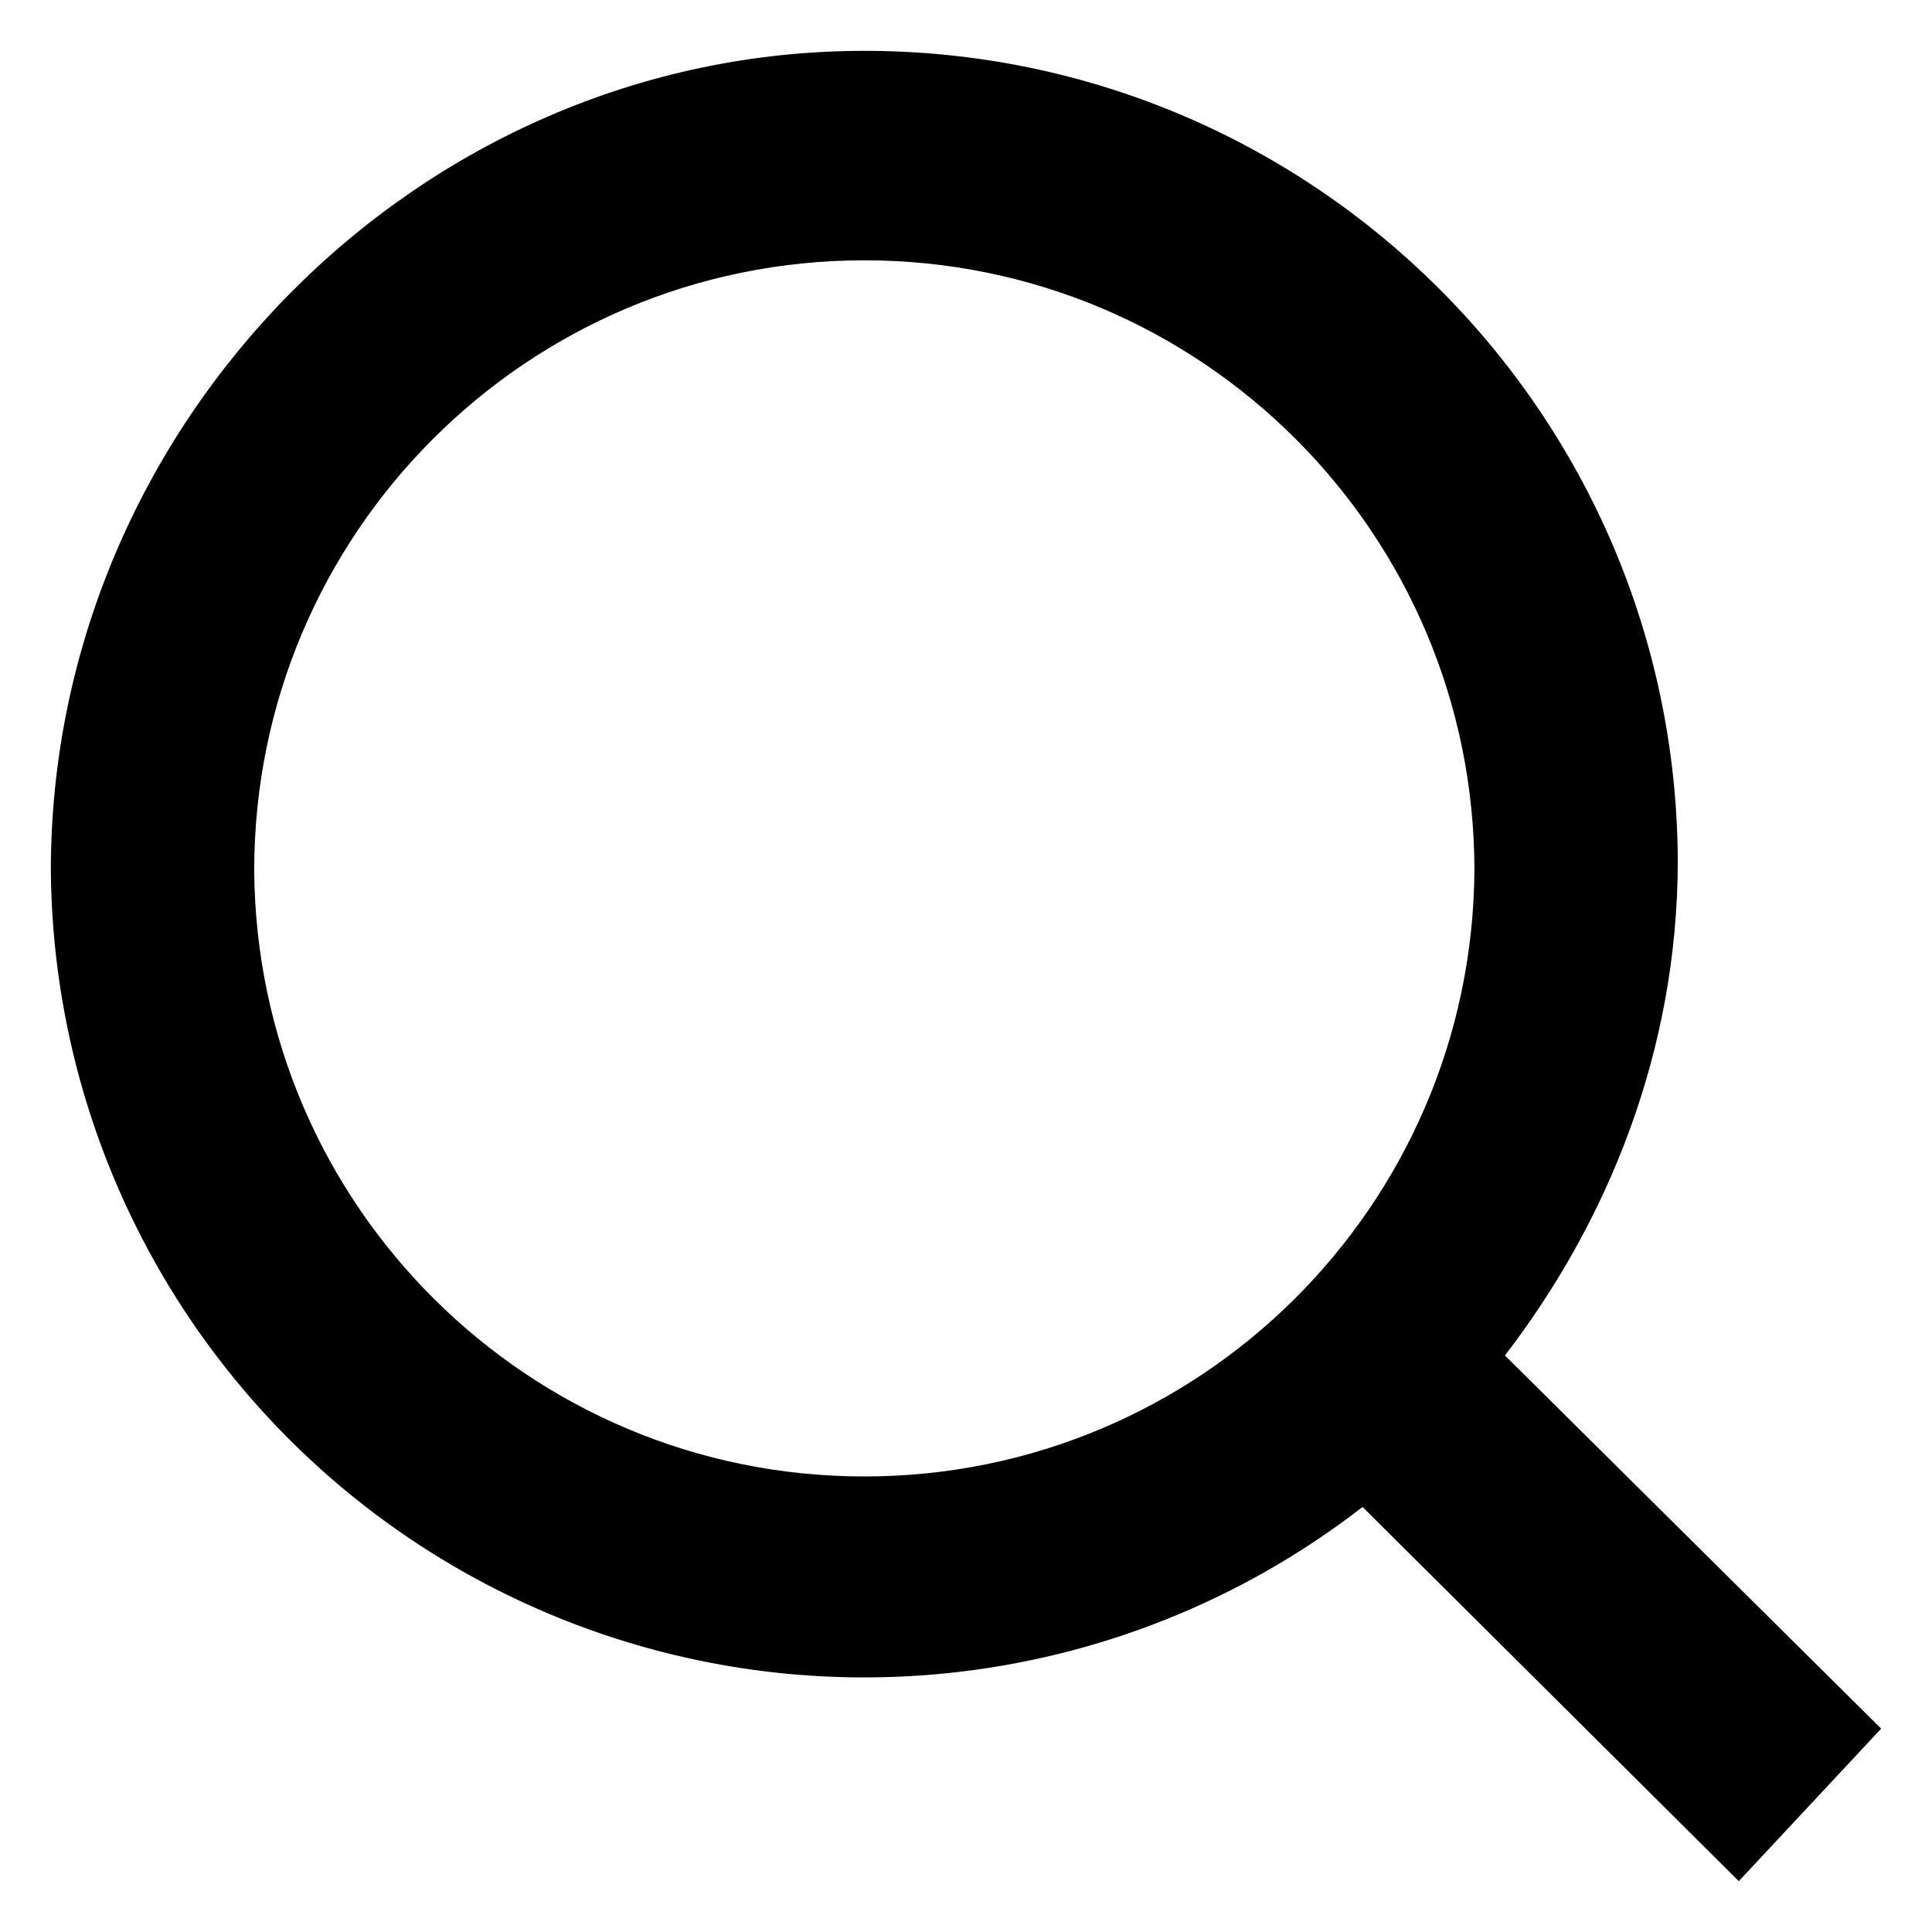
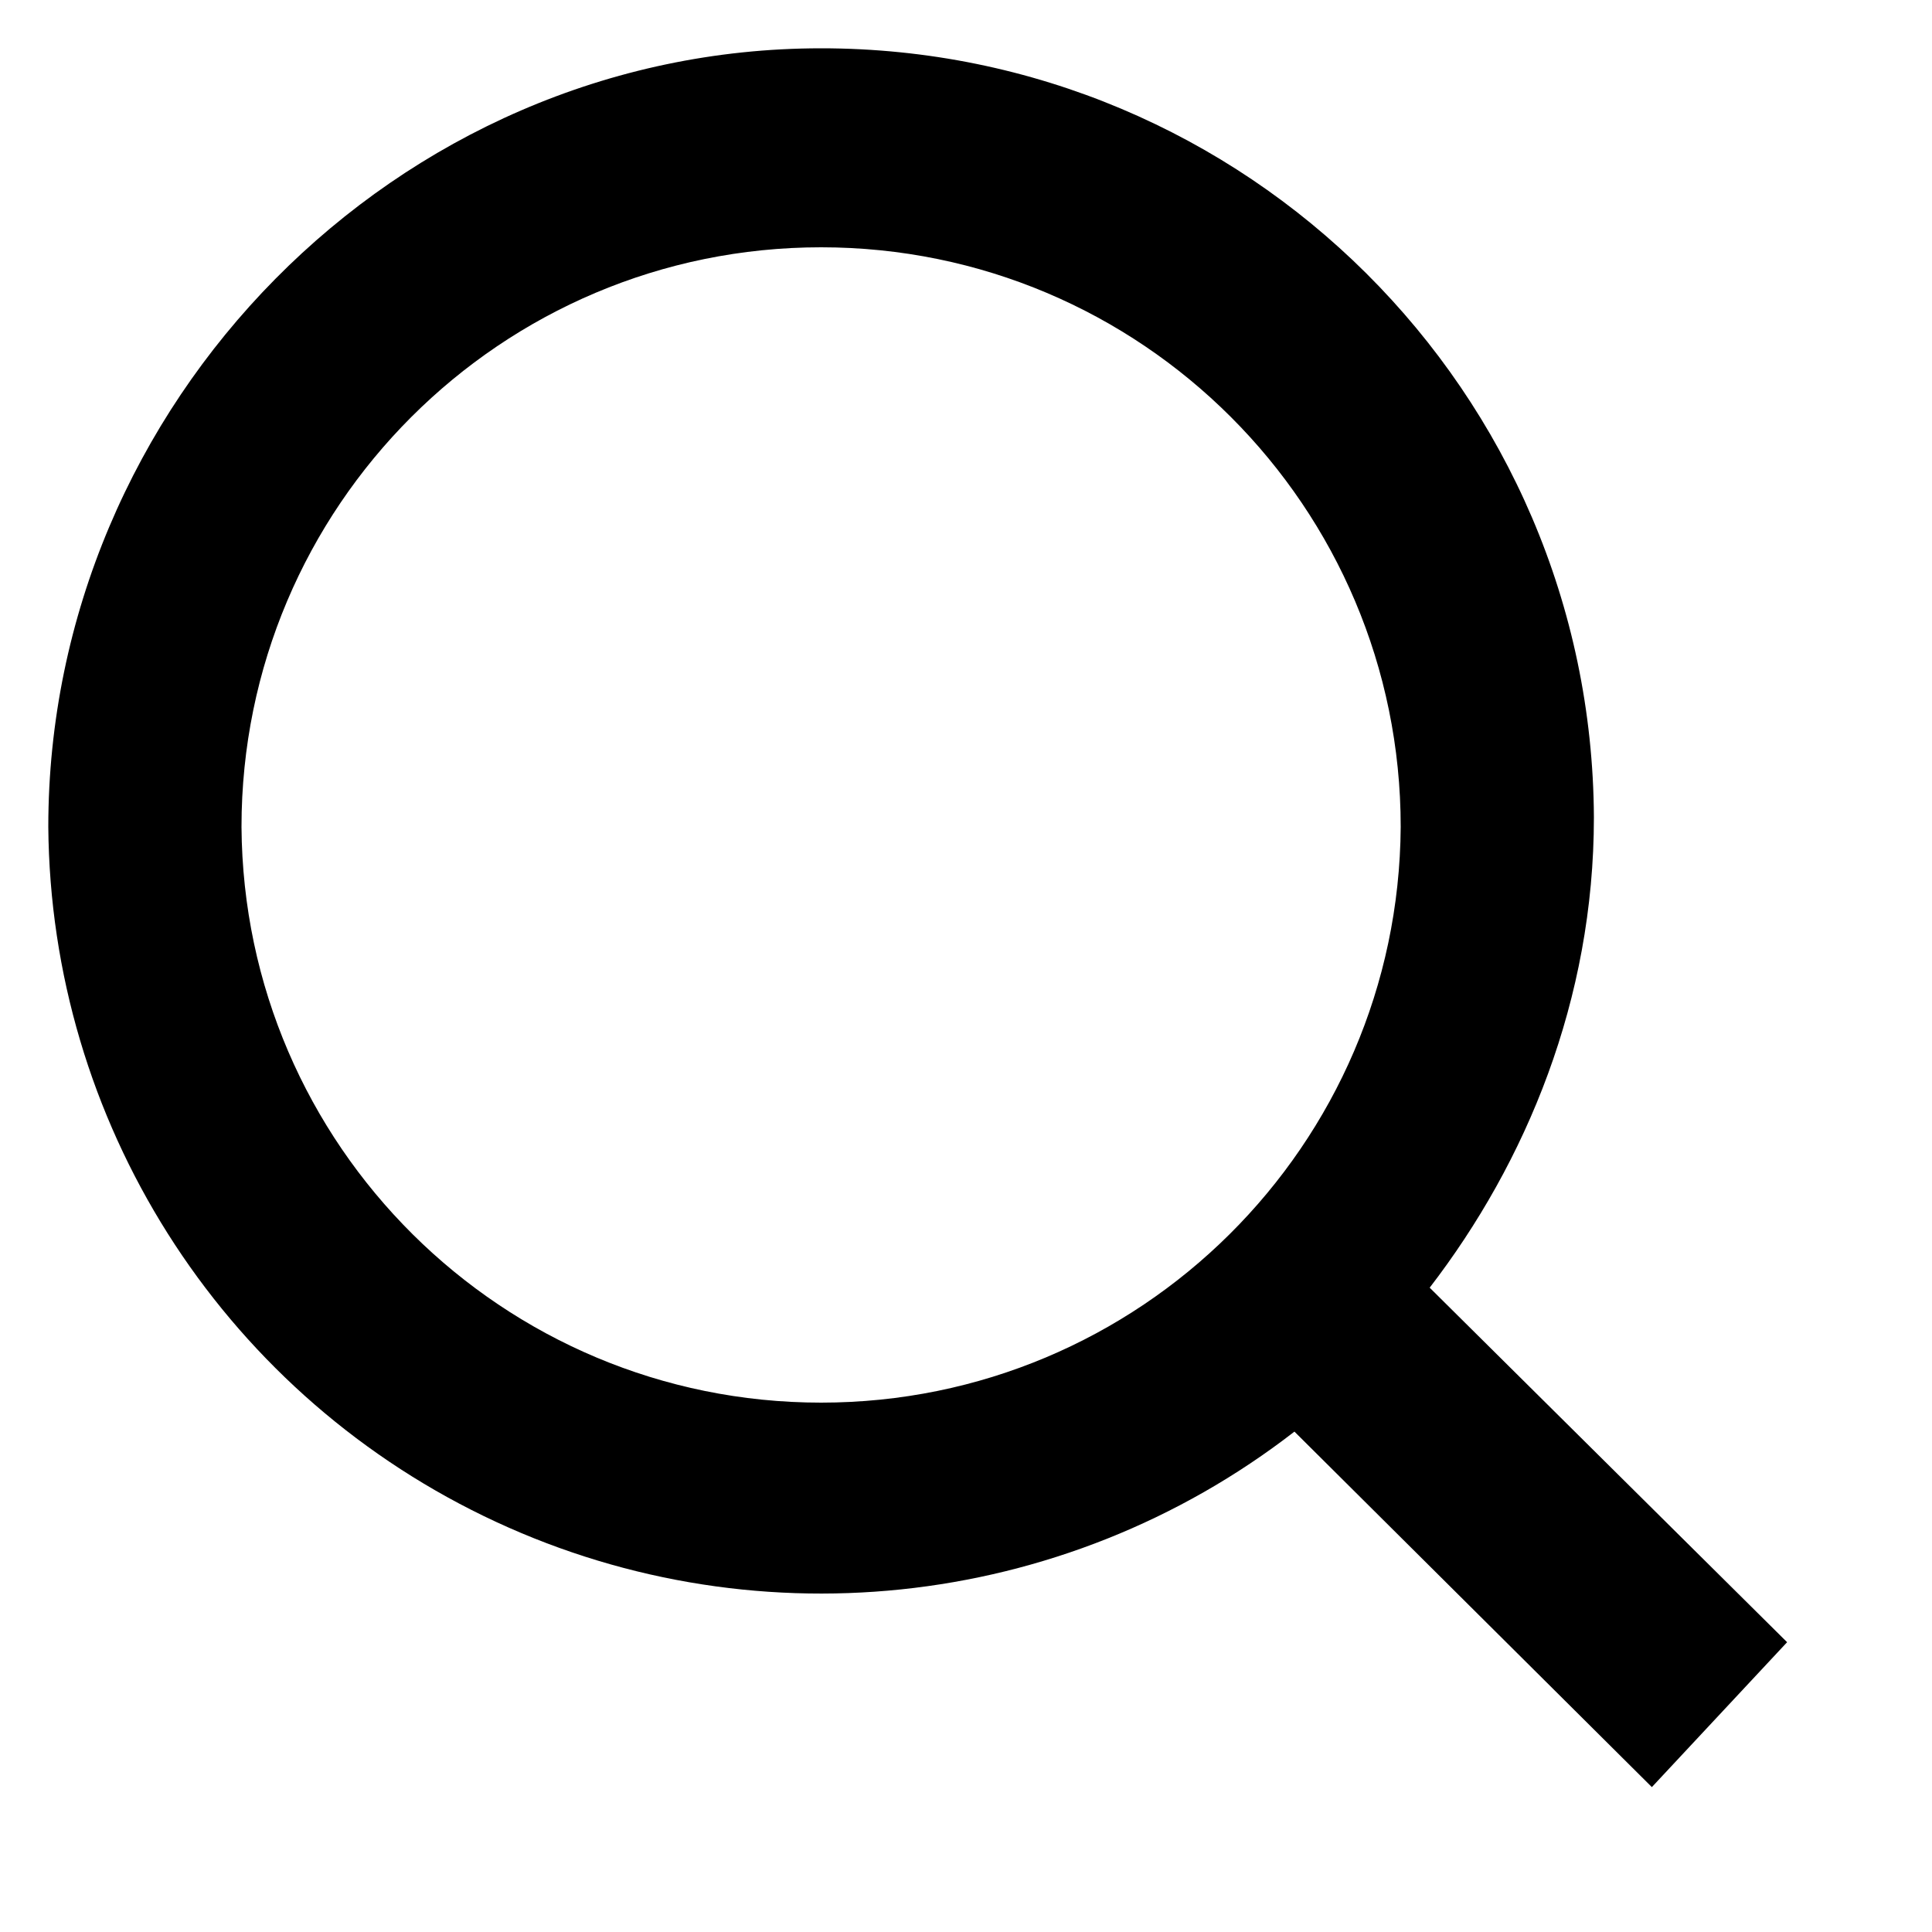
- <svg xmlns="http://www.w3.org/2000/svg" width="19" height="19" fill="none">
-   <path d="m18.5 17-3.7-3.67c1-1.3 1.7-2.98 1.7-4.87A8 8 0 0 0 8.5.5C4.1.5.5 4.18.5 8.56a8 8 0 0 0 12.9 6.26l3.7 3.68 1.4-1.5Zm-10-2.48a6 6 0 0 1-6-5.96 6 6 0 0 1 12 0 6 6 0 0 1-6 5.96Z" fill="#000" />
+ <svg xmlns="http://www.w3.org/2000/svg" width="20" height="20" viewBox="0 0 20 20" fill="currentColor">
+   <path d="m18.5 17-3.7-3.67c1-1.3 1.7-2.98 1.7-4.87A8 8 0 0 0 8.5.5C4.1.5.5 4.18.5 8.56a8 8 0 0 0 12.9 6.26l3.7 3.68 1.4-1.5Zm-10-2.48a6 6 0 0 1-6-5.96 6 6 0 0 1 12 0 6 6 0 0 1-6 5.96Z" />
</svg>
